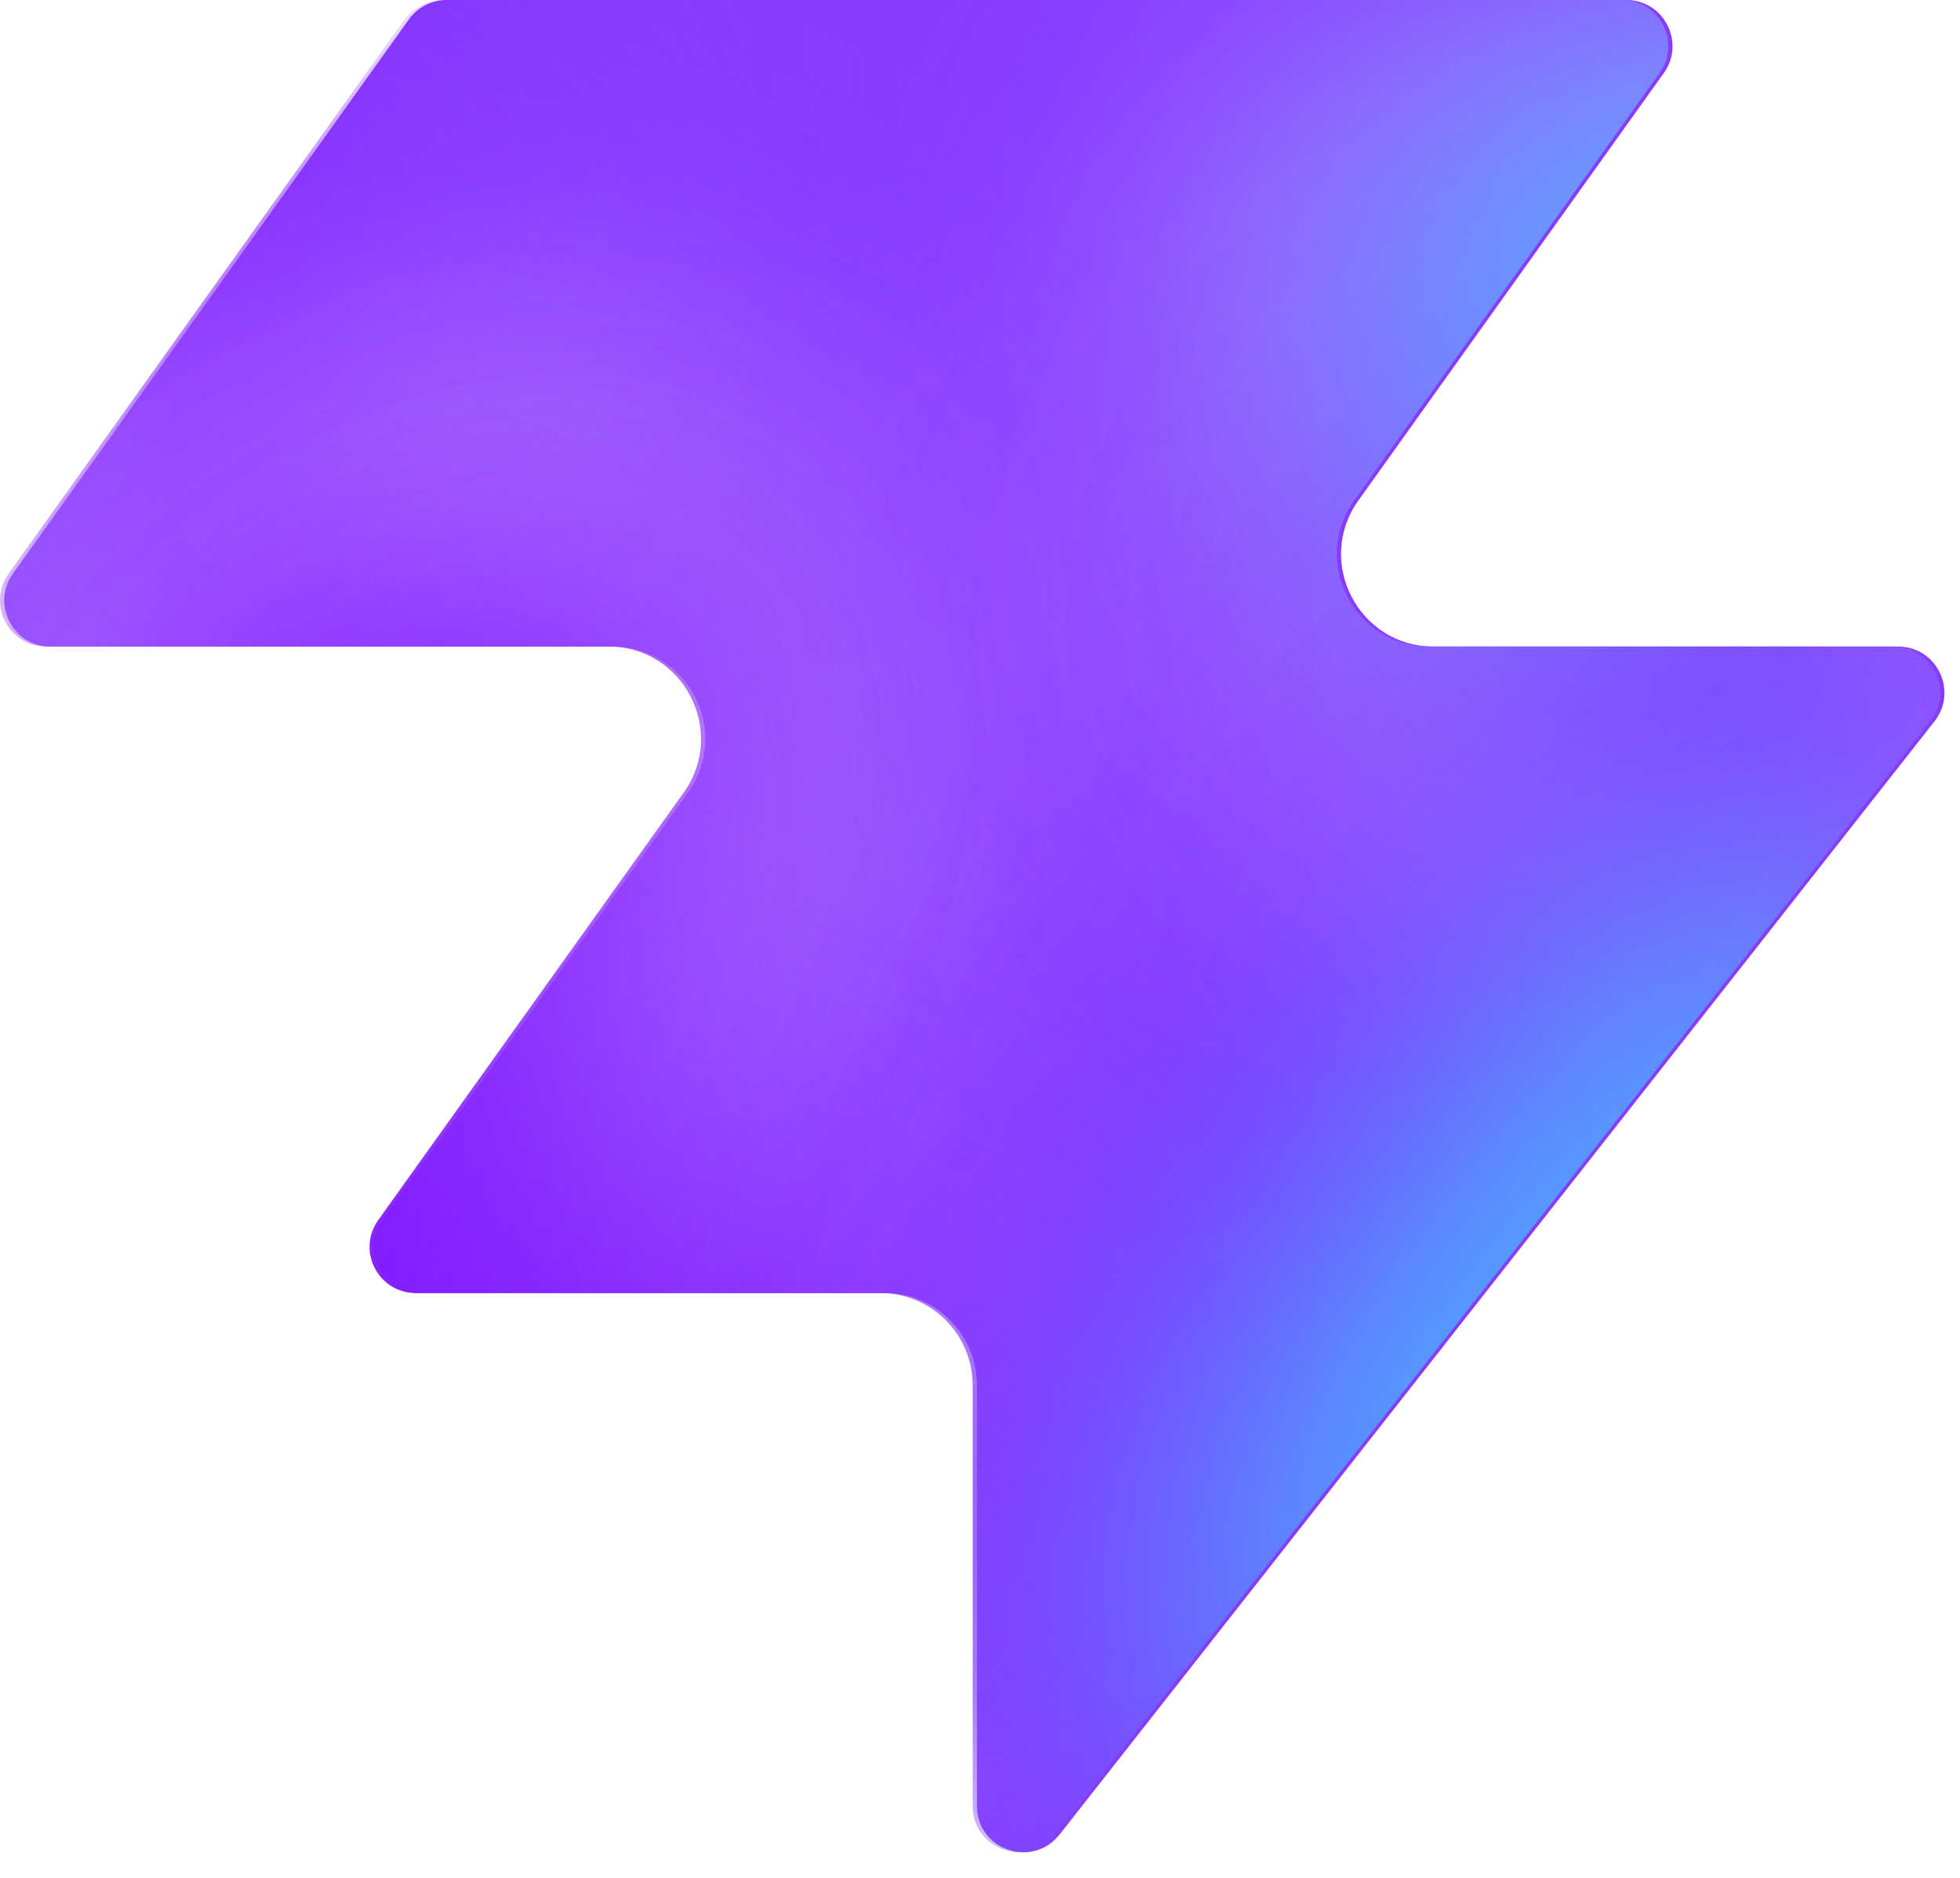
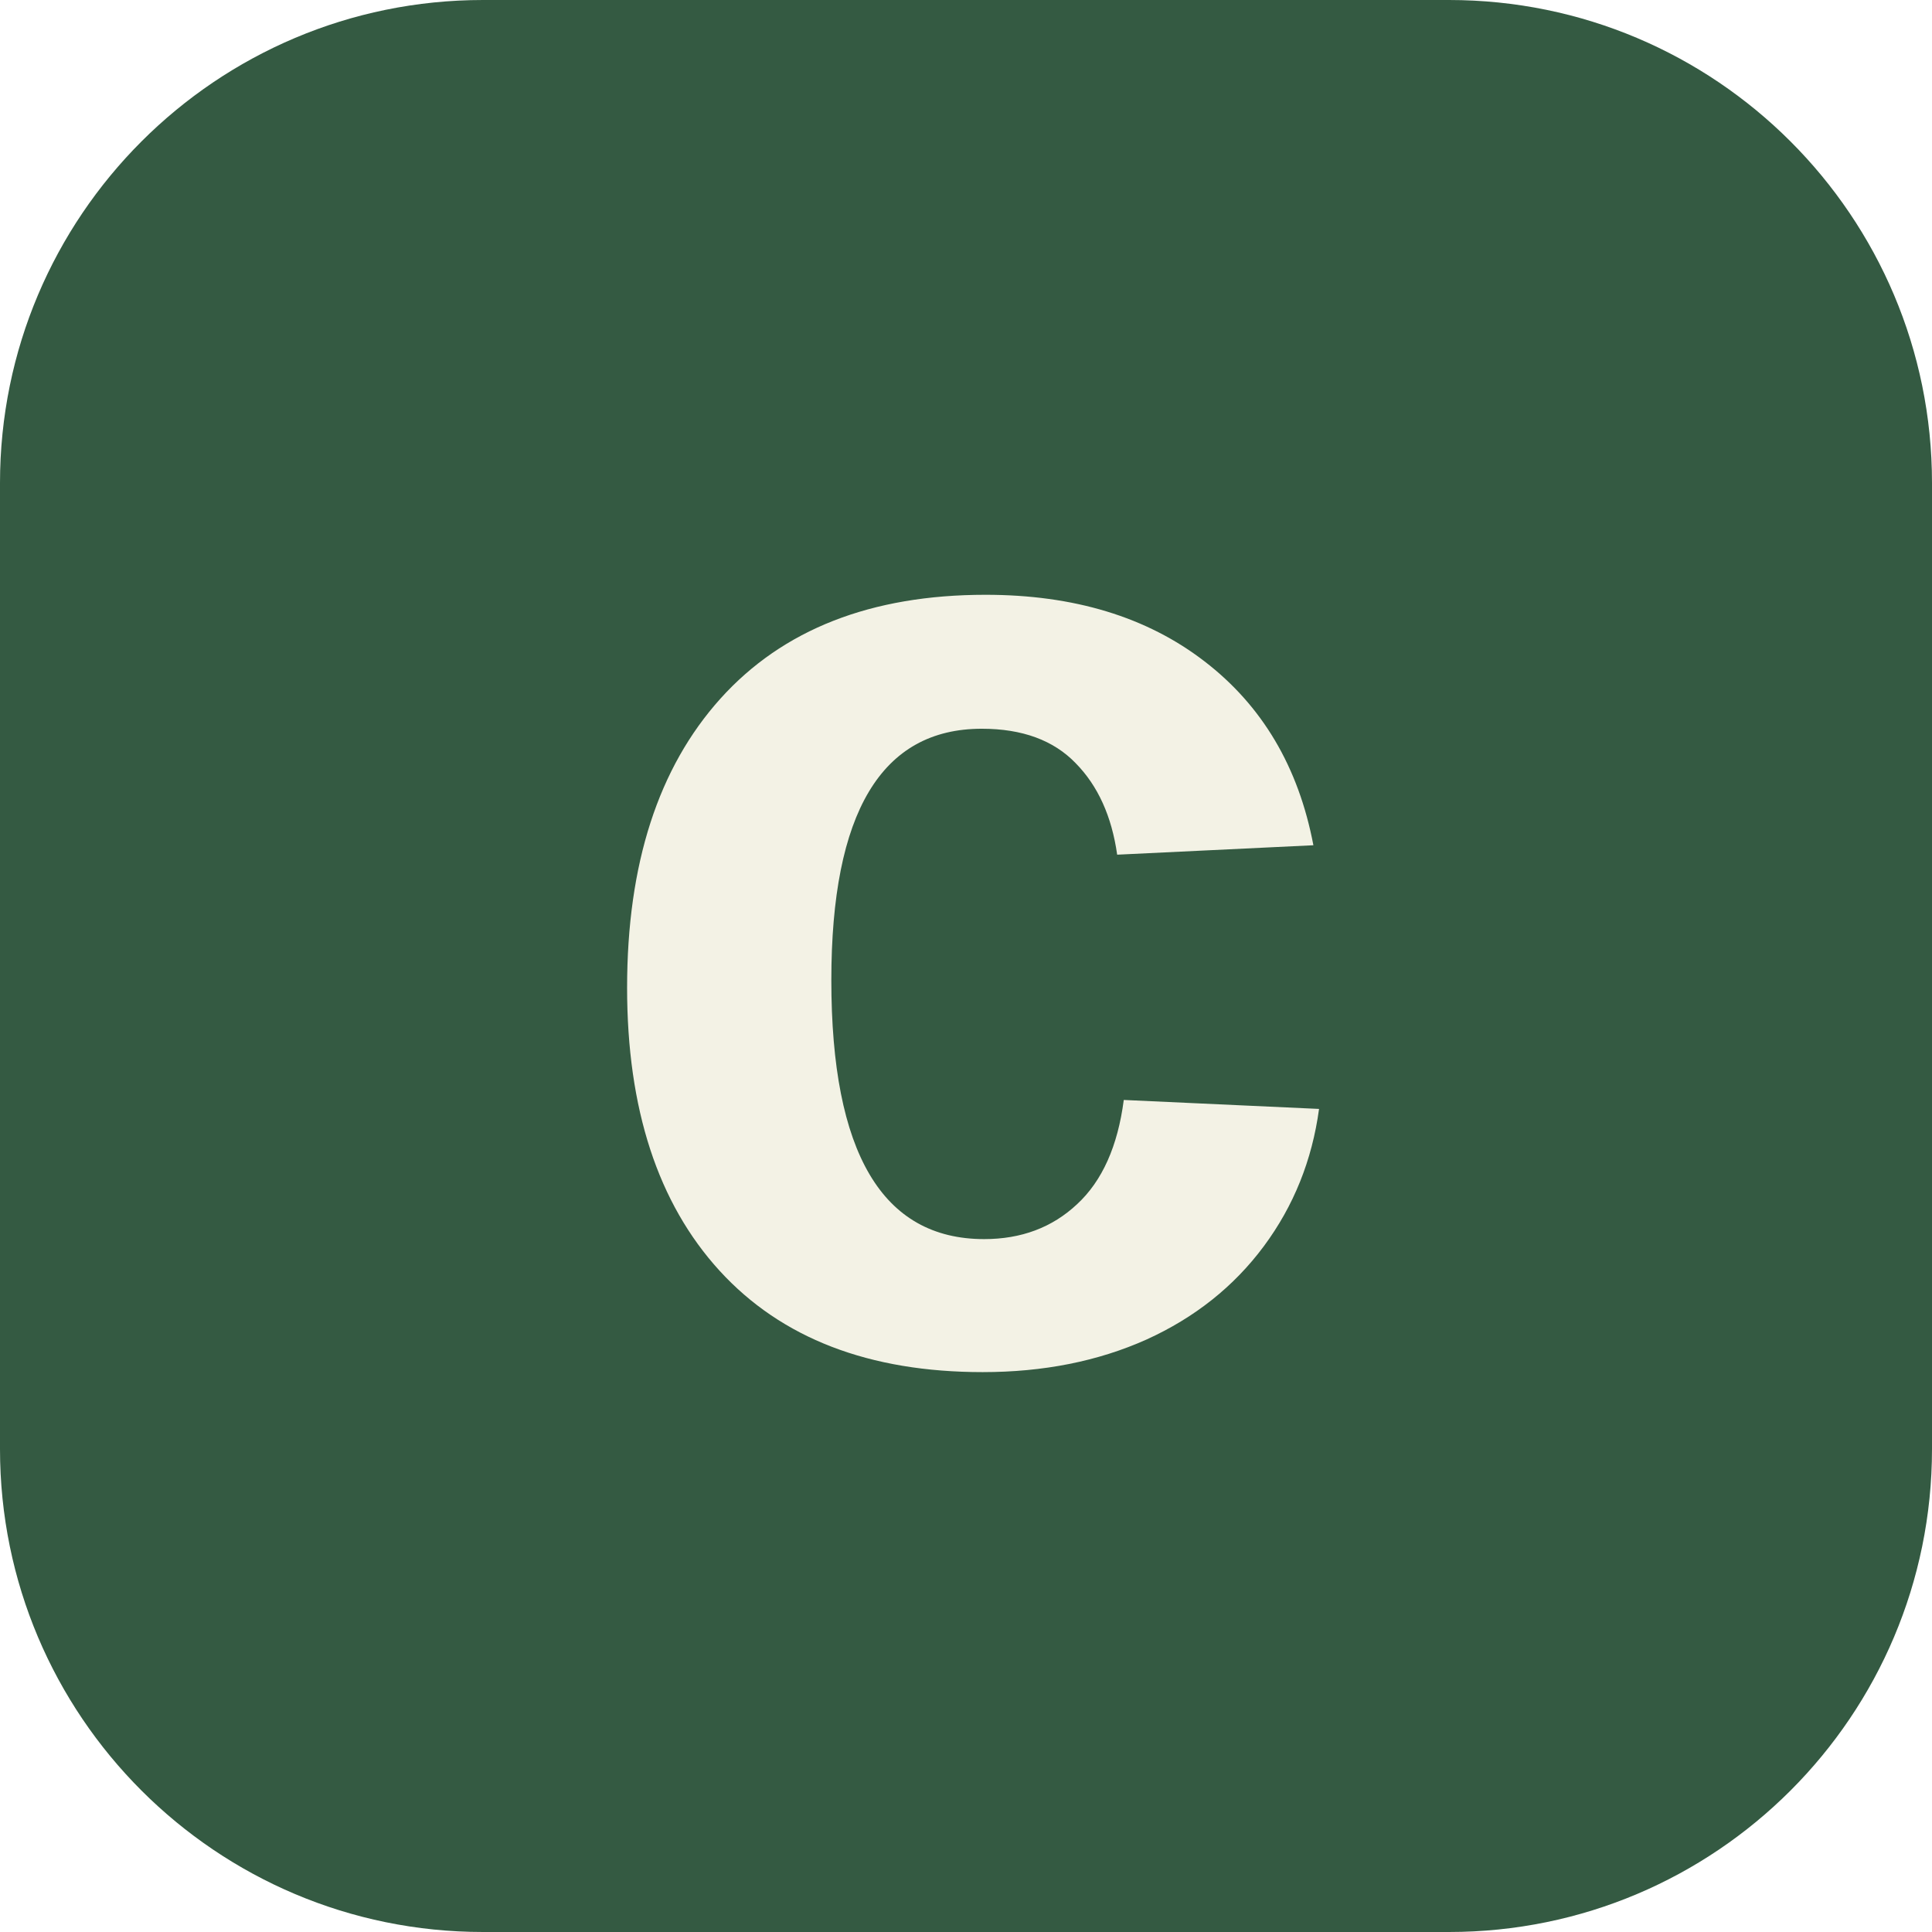
- <svg xmlns="http://www.w3.org/2000/svg" width="48" height="46" fill="none" viewBox="0 0 48 46">
-   <path fill="#863bff" d="M25.946 44.938c-.664.845-2.021.375-2.021-.698V33.937a2.26 2.26 0 0 0-2.262-2.262H10.287c-.92 0-1.456-1.04-.92-1.788l7.48-10.471c1.07-1.497 0-3.578-1.842-3.578H1.237c-.92 0-1.456-1.04-.92-1.788L10.013.474c.214-.297.556-.474.92-.474h28.894c.92 0 1.456 1.04.92 1.788l-7.48 10.471c-1.07 1.498 0 3.579 1.842 3.579h11.377c.943 0 1.473 1.088.89 1.83L25.947 44.94z" style="fill:#863bff;fill:color(display-p3 .525 .23 1);fill-opacity:1" />
-   <mask id="a" width="48" height="46" x="0" y="0" maskUnits="userSpaceOnUse" style="mask-type:alpha">
-     <path fill="#000" d="M25.842 44.938c-.664.844-2.021.375-2.021-.698V33.937a2.26 2.26 0 0 0-2.262-2.262H10.183c-.92 0-1.456-1.04-.92-1.788l7.48-10.471c1.07-1.498 0-3.579-1.842-3.579H1.133c-.92 0-1.456-1.04-.92-1.787L9.91.473c.214-.297.556-.474.92-.474h28.894c.92 0 1.456 1.04.92 1.788l-7.48 10.471c-1.07 1.498 0 3.578 1.842 3.578h11.377c.943 0 1.473 1.088.89 1.832L25.843 44.94z" style="fill:#000;fill-opacity:1" />
-   </mask>
-   <g mask="url(#a)">
-     <g filter="url(#b)">
-       <ellipse cx="5.508" cy="14.704" fill="#ede6ff" rx="5.508" ry="14.704" style="fill:#ede6ff;fill:color(display-p3 .927 .903 1);fill-opacity:1" transform="matrix(.00324 1 1 -.00324 -4.47 31.516)" />
-     </g>
-     <g filter="url(#c)">
-       <ellipse cx="10.399" cy="29.851" fill="#ede6ff" rx="10.399" ry="29.851" style="fill:#ede6ff;fill:color(display-p3 .927 .903 1);fill-opacity:1" transform="matrix(.00324 1 1 -.00324 -39.328 7.883)" />
-     </g>
-     <g filter="url(#d)">
-       <ellipse cx="5.508" cy="30.487" fill="#7e14ff" rx="5.508" ry="30.487" style="fill:#7e14ff;fill:color(display-p3 .492 .077 1);fill-opacity:1" transform="rotate(89.814 -25.913 -14.639)scale(1 -1)" />
-     </g>
-     <g filter="url(#e)">
-       <ellipse cx="5.508" cy="30.599" fill="#7e14ff" rx="5.508" ry="30.599" style="fill:#7e14ff;fill:color(display-p3 .492 .077 1);fill-opacity:1" transform="rotate(89.814 -32.644 -3.334)scale(1 -1)" />
-     </g>
-     <g filter="url(#f)">
-       <ellipse cx="5.508" cy="30.599" fill="#7e14ff" rx="5.508" ry="30.599" style="fill:#7e14ff;fill:color(display-p3 .492 .077 1);fill-opacity:1" transform="matrix(.00324 1 1 -.00324 -34.34 30.47)" />
-     </g>
-     <g filter="url(#g)">
-       <ellipse cx="14.072" cy="22.078" fill="#ede6ff" rx="14.072" ry="22.078" style="fill:#ede6ff;fill:color(display-p3 .927 .903 1);fill-opacity:1" transform="rotate(93.35 24.506 48.493)scale(-1 1)" />
-     </g>
-     <g filter="url(#h)">
-       <ellipse cx="3.47" cy="21.501" fill="#7e14ff" rx="3.47" ry="21.501" style="fill:#7e14ff;fill:color(display-p3 .492 .077 1);fill-opacity:1" transform="rotate(89.009 28.708 47.59)scale(-1 1)" />
-     </g>
-     <g filter="url(#i)">
-       <ellipse cx="3.47" cy="21.501" fill="#7e14ff" rx="3.47" ry="21.501" style="fill:#7e14ff;fill:color(display-p3 .492 .077 1);fill-opacity:1" transform="rotate(89.009 28.708 47.59)scale(-1 1)" />
-     </g>
-     <g filter="url(#j)">
-       <ellipse cx=".387" cy="8.972" fill="#7e14ff" rx="4.407" ry="29.108" style="fill:#7e14ff;fill:color(display-p3 .492 .077 1);fill-opacity:1" transform="rotate(39.51 .387 8.972)" />
-     </g>
-     <g filter="url(#k)">
-       <ellipse cx="47.523" cy="-6.092" fill="#7e14ff" rx="4.407" ry="29.108" style="fill:#7e14ff;fill:color(display-p3 .492 .077 1);fill-opacity:1" transform="rotate(37.892 47.523 -6.092)" />
-     </g>
-     <g filter="url(#l)">
-       <ellipse cx="41.412" cy="6.333" fill="#47bfff" rx="5.971" ry="9.665" style="fill:#47bfff;fill:color(display-p3 .28 .748 1);fill-opacity:1" transform="rotate(37.892 41.412 6.333)" />
-     </g>
-     <g filter="url(#m)">
-       <ellipse cx="-1.879" cy="38.332" fill="#7e14ff" rx="4.407" ry="29.108" style="fill:#7e14ff;fill:color(display-p3 .492 .077 1);fill-opacity:1" transform="rotate(37.892 -1.88 38.332)" />
-     </g>
-     <g filter="url(#n)">
-       <ellipse cx="-1.879" cy="38.332" fill="#7e14ff" rx="4.407" ry="29.108" style="fill:#7e14ff;fill:color(display-p3 .492 .077 1);fill-opacity:1" transform="rotate(37.892 -1.88 38.332)" />
-     </g>
-     <g filter="url(#o)">
-       <ellipse cx="35.651" cy="29.907" fill="#7e14ff" rx="4.407" ry="29.108" style="fill:#7e14ff;fill:color(display-p3 .492 .077 1);fill-opacity:1" transform="rotate(37.892 35.651 29.907)" />
-     </g>
-     <g filter="url(#p)">
-       <ellipse cx="38.418" cy="32.4" fill="#47bfff" rx="5.971" ry="15.297" style="fill:#47bfff;fill:color(display-p3 .28 .748 1);fill-opacity:1" transform="rotate(37.892 38.418 32.4)" />
-     </g>
-   </g>
-   <defs>
-     <filter id="b" width="60.045" height="41.654" x="-19.77" y="16.149" color-interpolation-filters="sRGB" filterUnits="userSpaceOnUse">
-       <feFlood flood-opacity="0" result="BackgroundImageFix" />
-       <feBlend in="SourceGraphic" in2="BackgroundImageFix" result="shape" />
-       <feGaussianBlur result="effect1_foregroundBlur_2002_17158" stdDeviation="7.659" />
-     </filter>
-     <filter id="c" width="90.34" height="51.437" x="-54.613" y="-7.533" color-interpolation-filters="sRGB" filterUnits="userSpaceOnUse">
-       <feFlood flood-opacity="0" result="BackgroundImageFix" />
-       <feBlend in="SourceGraphic" in2="BackgroundImageFix" result="shape" />
-       <feGaussianBlur result="effect1_foregroundBlur_2002_17158" stdDeviation="7.659" />
-     </filter>
-     <filter id="d" width="79.355" height="29.4" x="-49.64" y="2.03" color-interpolation-filters="sRGB" filterUnits="userSpaceOnUse">
-       <feFlood flood-opacity="0" result="BackgroundImageFix" />
-       <feBlend in="SourceGraphic" in2="BackgroundImageFix" result="shape" />
-       <feGaussianBlur result="effect1_foregroundBlur_2002_17158" stdDeviation="4.596" />
-     </filter>
-     <filter id="e" width="79.579" height="29.4" x="-45.045" y="20.029" color-interpolation-filters="sRGB" filterUnits="userSpaceOnUse">
-       <feFlood flood-opacity="0" result="BackgroundImageFix" />
-       <feBlend in="SourceGraphic" in2="BackgroundImageFix" result="shape" />
-       <feGaussianBlur result="effect1_foregroundBlur_2002_17158" stdDeviation="4.596" />
-     </filter>
-     <filter id="f" width="79.579" height="29.4" x="-43.513" y="21.178" color-interpolation-filters="sRGB" filterUnits="userSpaceOnUse">
-       <feFlood flood-opacity="0" result="BackgroundImageFix" />
-       <feBlend in="SourceGraphic" in2="BackgroundImageFix" result="shape" />
-       <feGaussianBlur result="effect1_foregroundBlur_2002_17158" stdDeviation="4.596" />
-     </filter>
-     <filter id="g" width="74.749" height="58.852" x="15.756" y="-17.901" color-interpolation-filters="sRGB" filterUnits="userSpaceOnUse">
-       <feFlood flood-opacity="0" result="BackgroundImageFix" />
-       <feBlend in="SourceGraphic" in2="BackgroundImageFix" result="shape" />
-       <feGaussianBlur result="effect1_foregroundBlur_2002_17158" stdDeviation="7.659" />
-     </filter>
-     <filter id="h" width="61.377" height="25.362" x="23.548" y="2.284" color-interpolation-filters="sRGB" filterUnits="userSpaceOnUse">
-       <feFlood flood-opacity="0" result="BackgroundImageFix" />
-       <feBlend in="SourceGraphic" in2="BackgroundImageFix" result="shape" />
-       <feGaussianBlur result="effect1_foregroundBlur_2002_17158" stdDeviation="4.596" />
-     </filter>
-     <filter id="i" width="61.377" height="25.362" x="23.548" y="2.284" color-interpolation-filters="sRGB" filterUnits="userSpaceOnUse">
-       <feFlood flood-opacity="0" result="BackgroundImageFix" />
-       <feBlend in="SourceGraphic" in2="BackgroundImageFix" result="shape" />
-       <feGaussianBlur result="effect1_foregroundBlur_2002_17158" stdDeviation="4.596" />
-     </filter>
-     <filter id="j" width="56.045" height="63.649" x="-27.636" y="-22.853" color-interpolation-filters="sRGB" filterUnits="userSpaceOnUse">
-       <feFlood flood-opacity="0" result="BackgroundImageFix" />
-       <feBlend in="SourceGraphic" in2="BackgroundImageFix" result="shape" />
-       <feGaussianBlur result="effect1_foregroundBlur_2002_17158" stdDeviation="4.596" />
-     </filter>
-     <filter id="k" width="54.814" height="64.646" x="20.116" y="-38.415" color-interpolation-filters="sRGB" filterUnits="userSpaceOnUse">
-       <feFlood flood-opacity="0" result="BackgroundImageFix" />
-       <feBlend in="SourceGraphic" in2="BackgroundImageFix" result="shape" />
-       <feGaussianBlur result="effect1_foregroundBlur_2002_17158" stdDeviation="4.596" />
-     </filter>
-     <filter id="l" width="33.541" height="35.313" x="24.641" y="-11.323" color-interpolation-filters="sRGB" filterUnits="userSpaceOnUse">
-       <feFlood flood-opacity="0" result="BackgroundImageFix" />
-       <feBlend in="SourceGraphic" in2="BackgroundImageFix" result="shape" />
-       <feGaussianBlur result="effect1_foregroundBlur_2002_17158" stdDeviation="4.596" />
-     </filter>
-     <filter id="m" width="54.814" height="64.646" x="-29.286" y="6.009" color-interpolation-filters="sRGB" filterUnits="userSpaceOnUse">
-       <feFlood flood-opacity="0" result="BackgroundImageFix" />
-       <feBlend in="SourceGraphic" in2="BackgroundImageFix" result="shape" />
-       <feGaussianBlur result="effect1_foregroundBlur_2002_17158" stdDeviation="4.596" />
-     </filter>
-     <filter id="n" width="54.814" height="64.646" x="-29.286" y="6.009" color-interpolation-filters="sRGB" filterUnits="userSpaceOnUse">
-       <feFlood flood-opacity="0" result="BackgroundImageFix" />
-       <feBlend in="SourceGraphic" in2="BackgroundImageFix" result="shape" />
-       <feGaussianBlur result="effect1_foregroundBlur_2002_17158" stdDeviation="4.596" />
-     </filter>
-     <filter id="o" width="54.814" height="64.646" x="8.244" y="-2.416" color-interpolation-filters="sRGB" filterUnits="userSpaceOnUse">
-       <feFlood flood-opacity="0" result="BackgroundImageFix" />
-       <feBlend in="SourceGraphic" in2="BackgroundImageFix" result="shape" />
-       <feGaussianBlur result="effect1_foregroundBlur_2002_17158" stdDeviation="4.596" />
-     </filter>
-     <filter id="p" width="39.409" height="43.623" x="18.713" y="10.588" color-interpolation-filters="sRGB" filterUnits="userSpaceOnUse">
-       <feFlood flood-opacity="0" result="BackgroundImageFix" />
-       <feBlend in="SourceGraphic" in2="BackgroundImageFix" result="shape" />
-       <feGaussianBlur result="effect1_foregroundBlur_2002_17158" stdDeviation="4.596" />
-     </filter>
-   </defs>
+ <svg xmlns="http://www.w3.org/2000/svg" viewBox="0 0 64 64">
+   <rect width="64" height="64" rx="16" fill="#345a42" />
+   <text x="32" y="45" text-anchor="middle" font-family="Arial,sans-serif" font-weight="bold" font-size="47" fill="#f3f2e5">c</text>
</svg>
